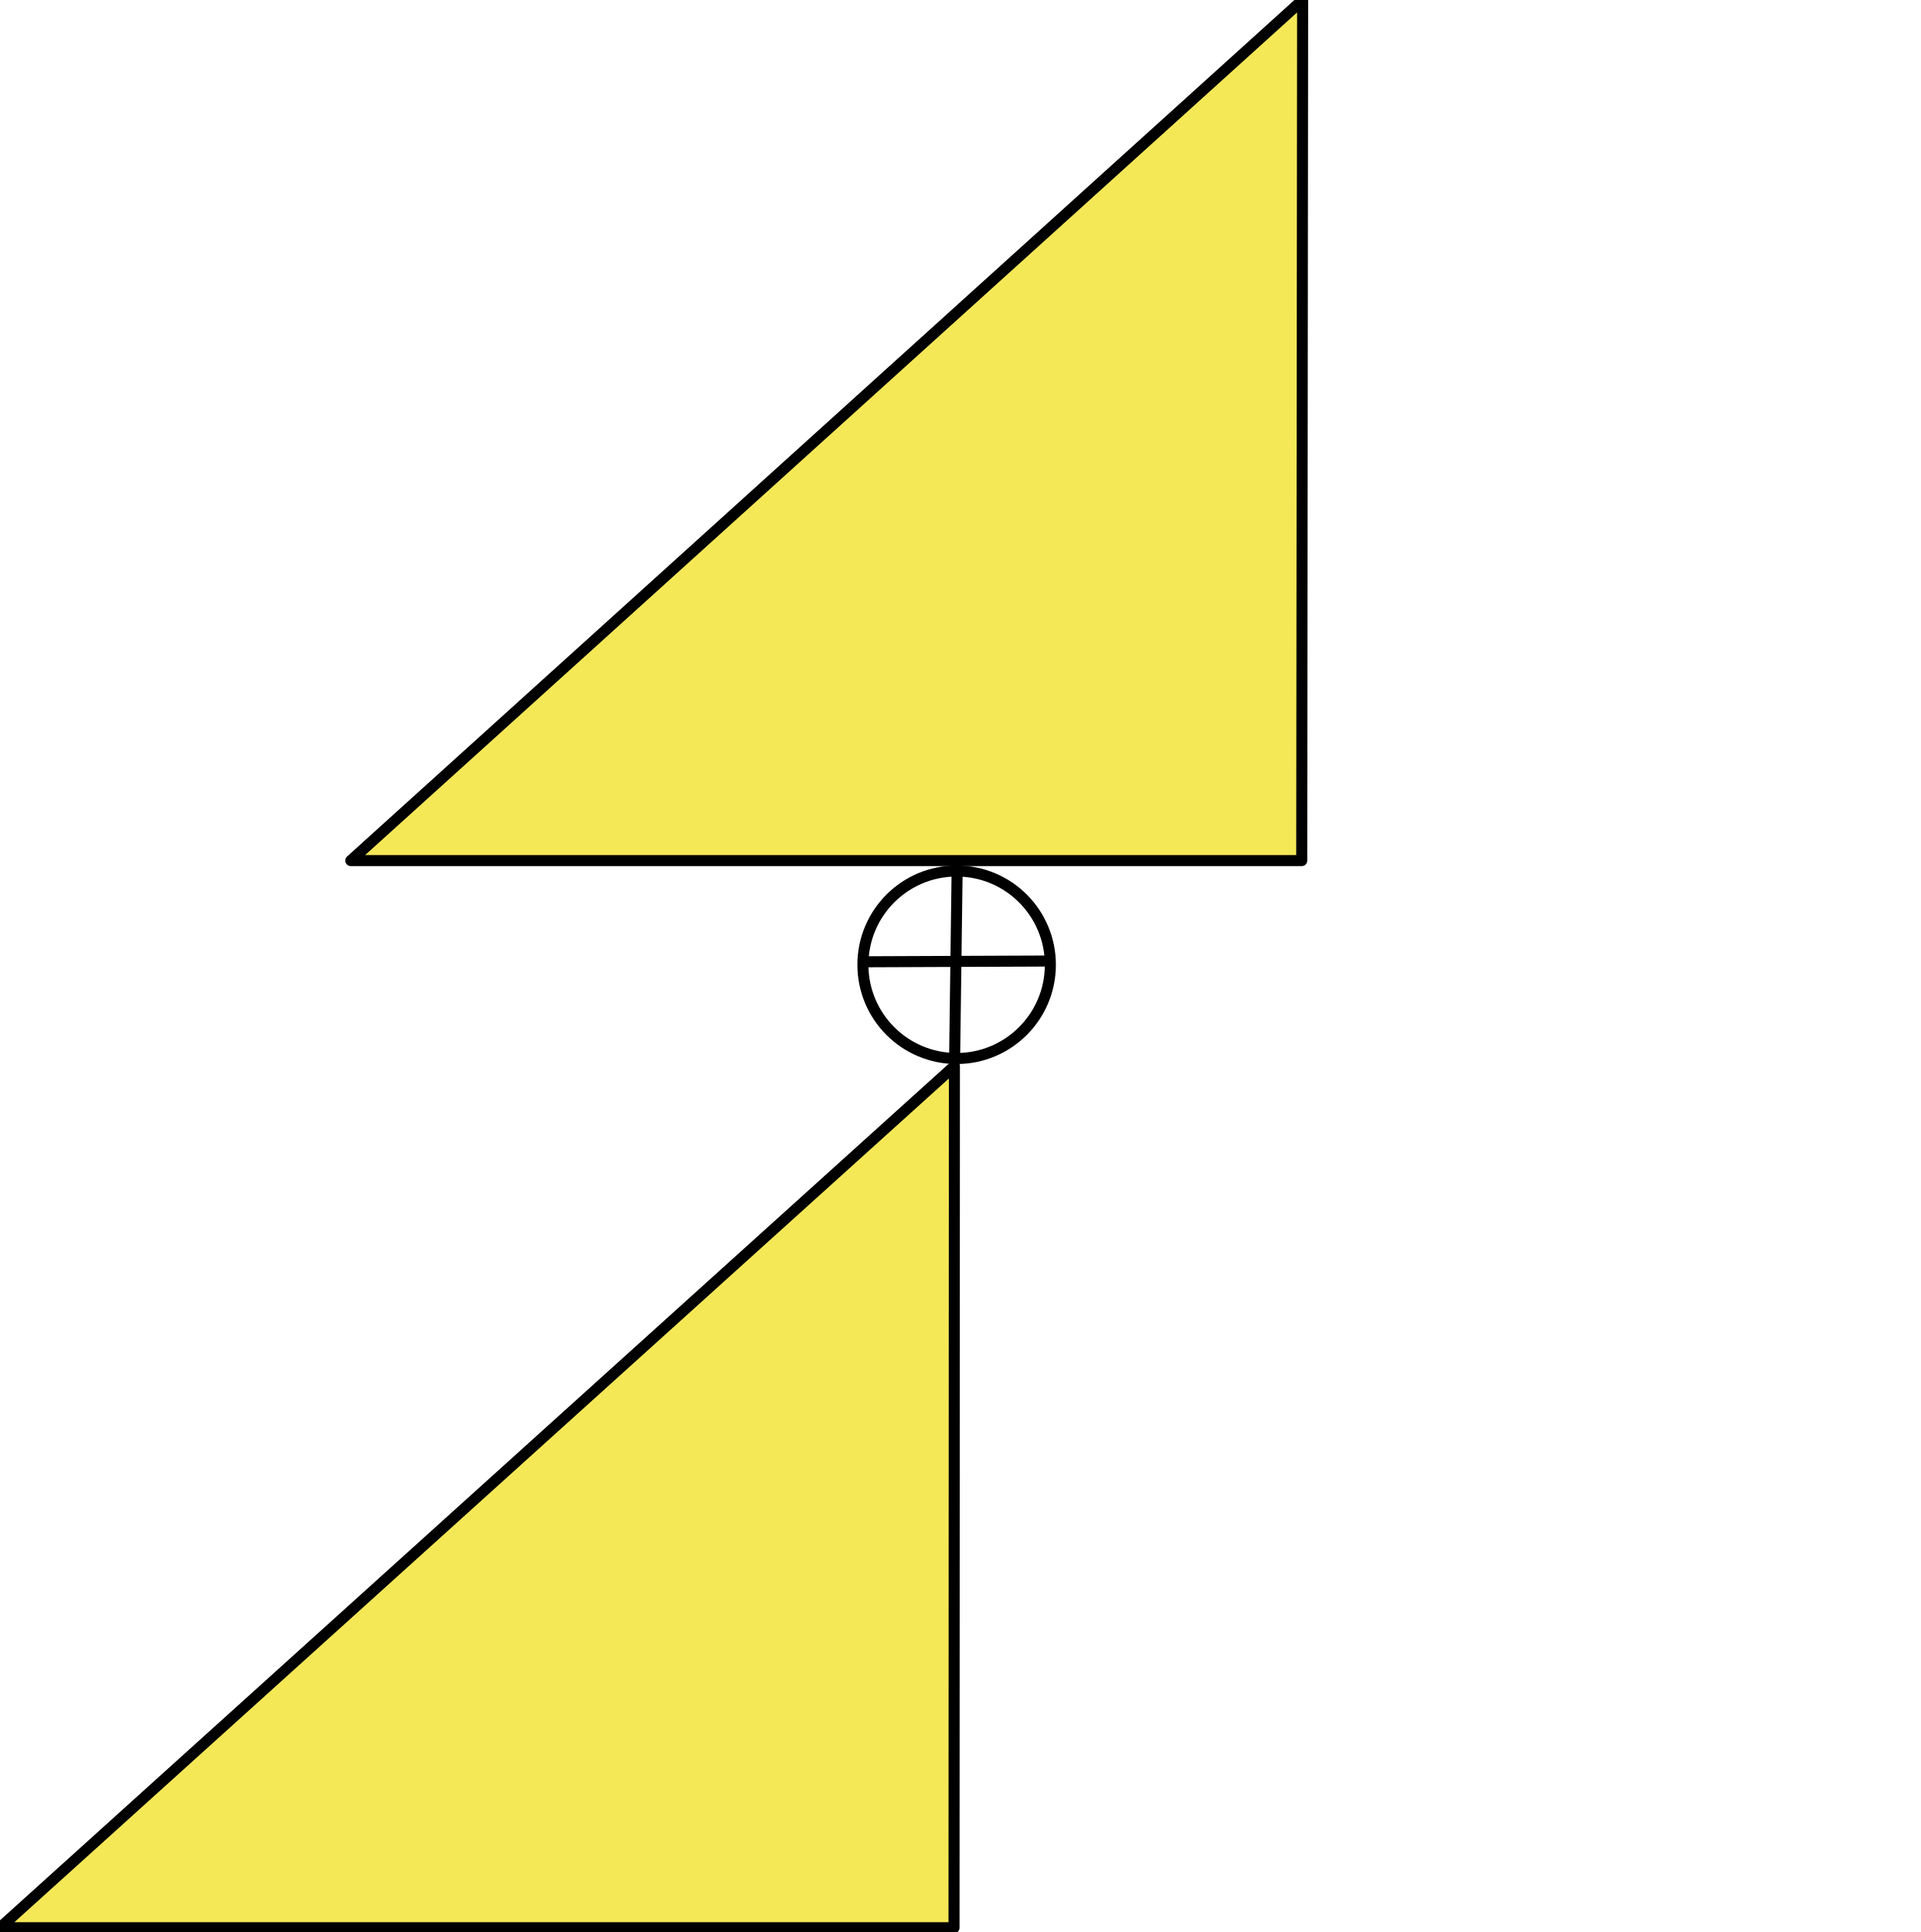
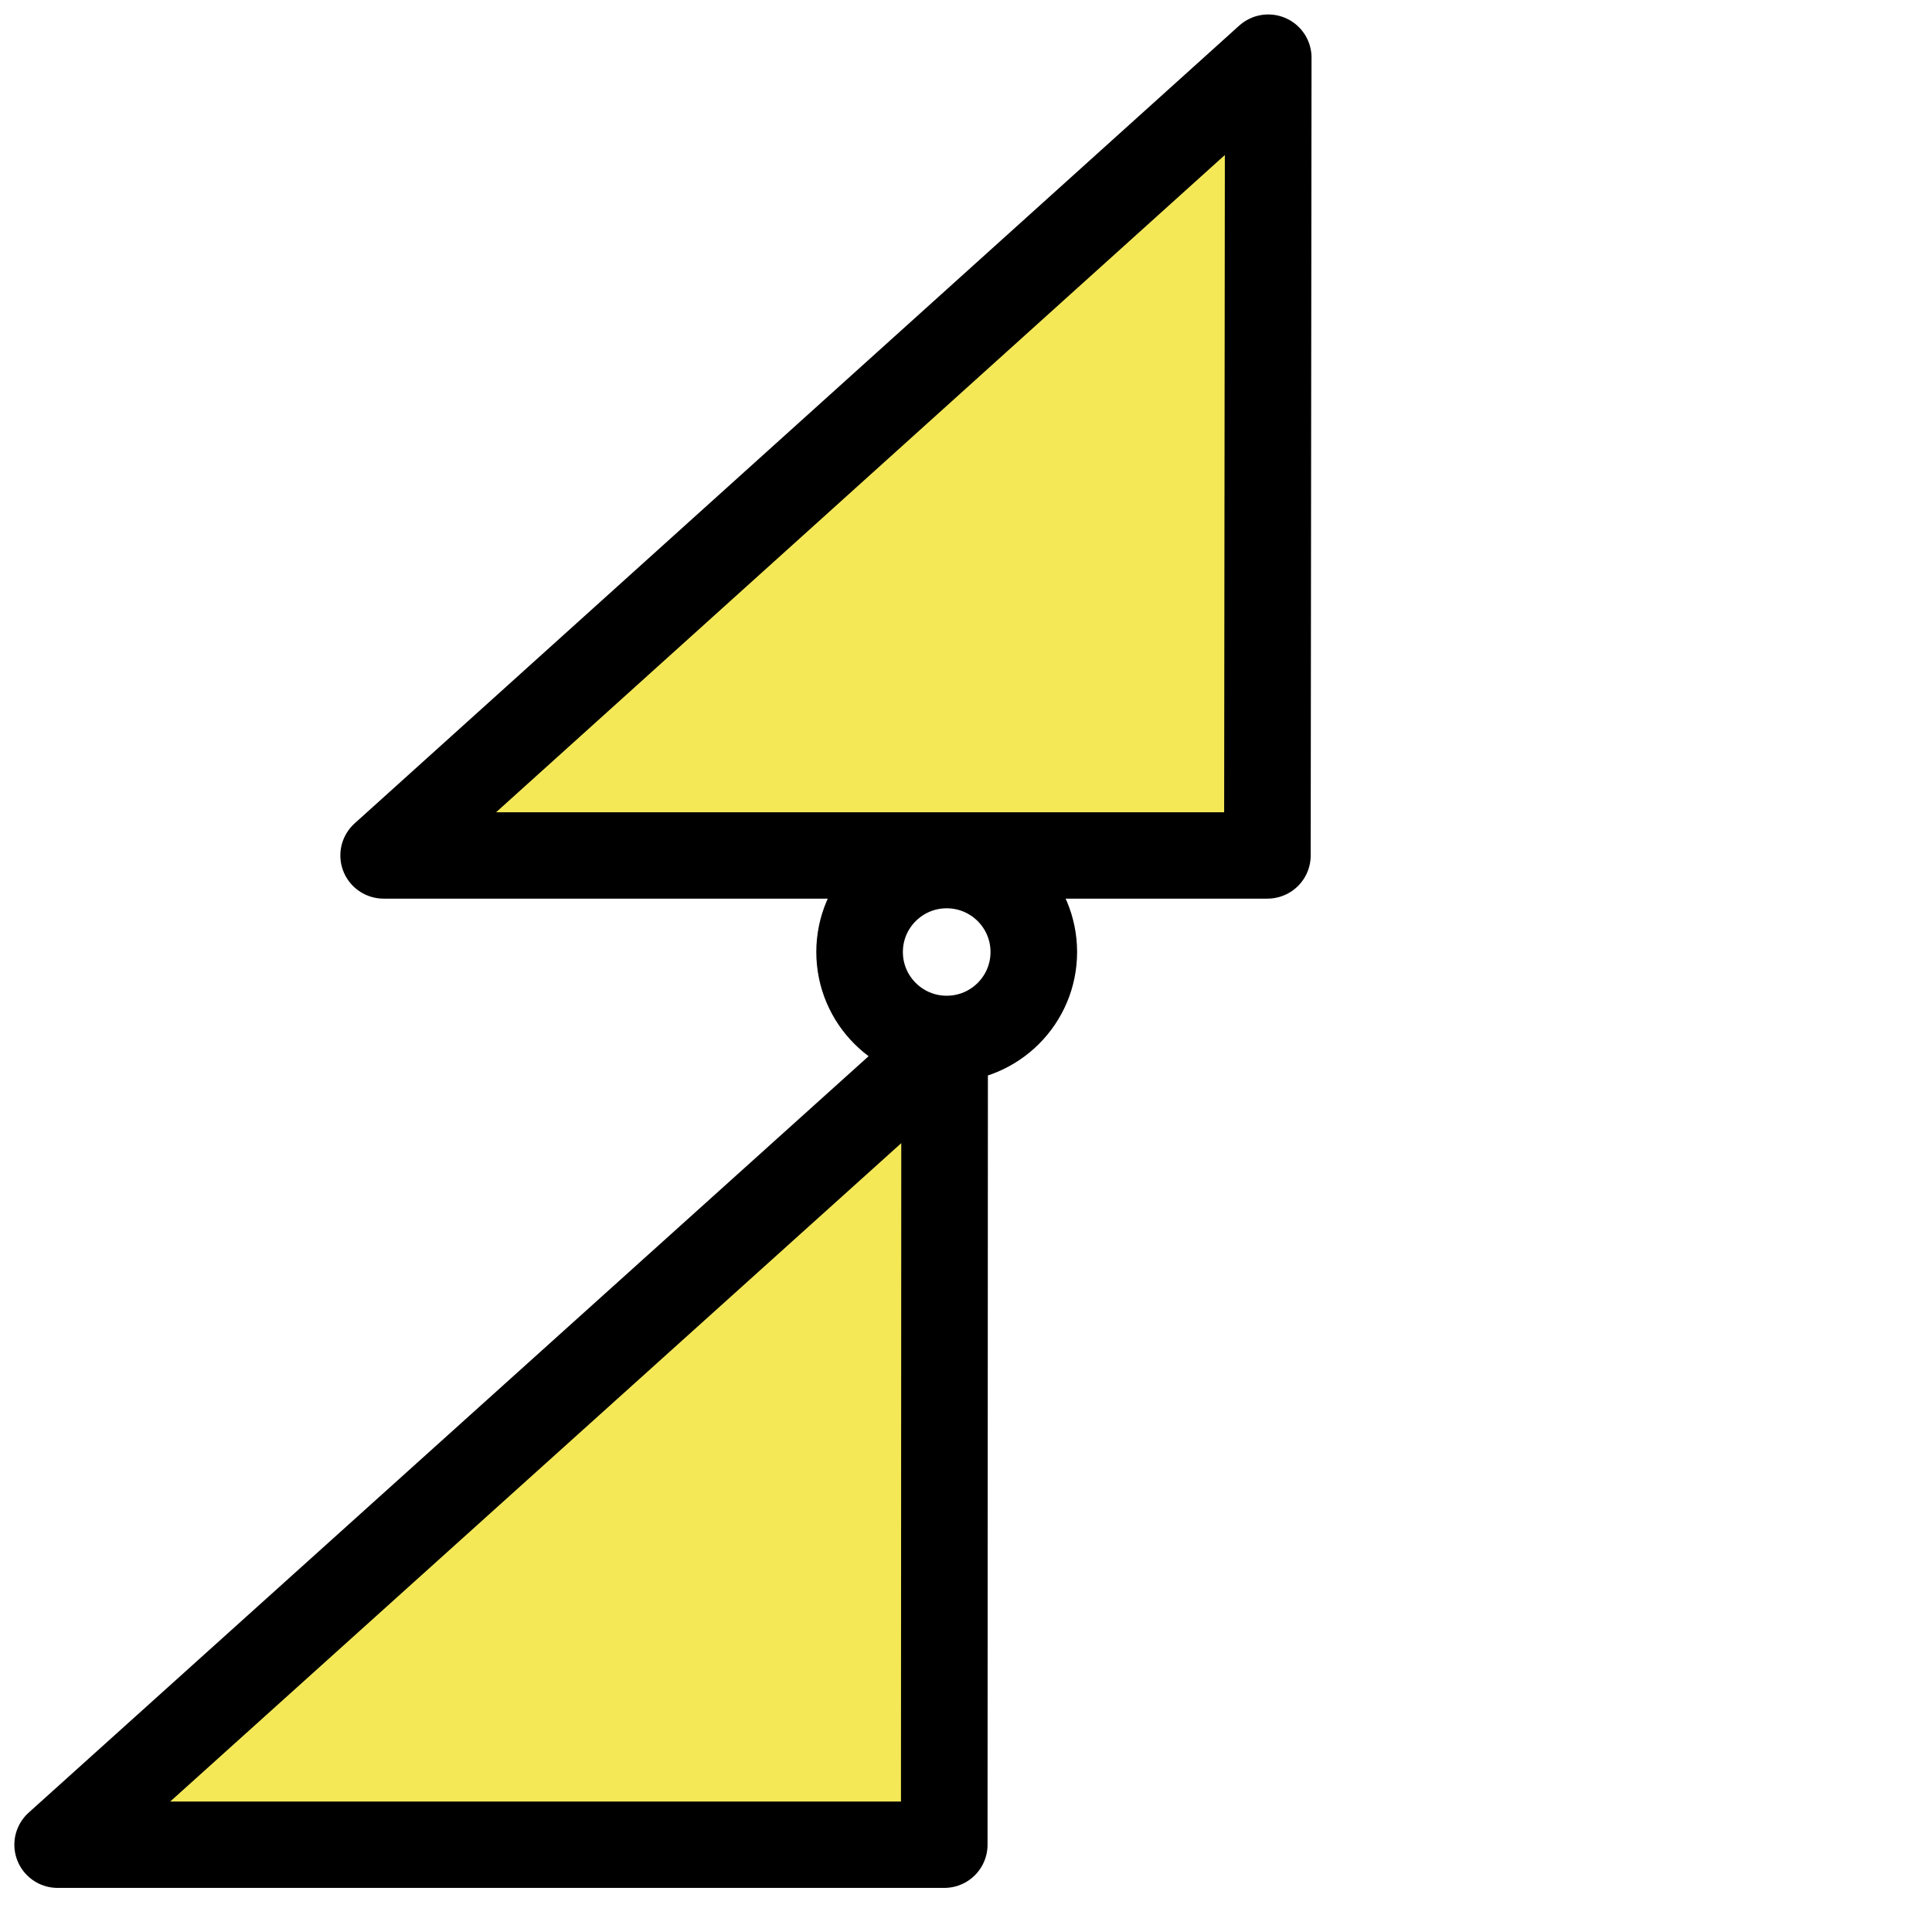
- <svg xmlns="http://www.w3.org/2000/svg" width="100%" height="100%" viewBox="0 0 174 175" version="1.1" xml:space="preserve" style="fill-rule:evenodd;clip-rule:evenodd;stroke-linecap:round;stroke-linejoin:round;stroke-miterlimit:1.5;">
-   <path d="M0,174.614L86.458,96.564L86.422,174.614L0,174.614Z" style="fill:rgb(245,232,87);stroke:black;stroke-width:1px;" />
-   <path d="M31.776,77.953L118.003,0L117.921,77.953L31.776,77.953Z" style="fill:rgb(245,232,87);stroke:black;stroke-width:1px;" />
-   <g transform="matrix(1,0,0,1,27.5293,0.0542056)">
-     <circle cx="59.131" cy="87.334" r="8.491" style="fill:none;stroke:black;stroke-width:1px;" />
+ <svg xmlns="http://www.w3.org/2000/svg" width="100%" height="100%" viewBox="0 0 19 19" version="1.1" xml:space="preserve" style="fill-rule:evenodd;clip-rule:evenodd;stroke-linecap:round;stroke-linejoin:round;stroke-miterlimit:1.5;">
+   <g transform="matrix(0.100891,0,0,0.100649,0.566929,0.566929)">
+     <path d="M31.776,77.953L118.003,0L117.921,77.953L31.776,77.953Z" style="fill:rgb(245,232,87);stroke:black;stroke-width:8.44px;" />
  </g>
-   <g transform="matrix(1,0,0,1,27.3732,-0.095505)">
-     <path d="M59.33,79.082L59.111,95.415" style="fill:none;stroke:black;stroke-width:1px;" />
+   <g transform="matrix(0.100891,0,0,0.100649,3.3444,0.572385)">
+     <circle cx="59.131" cy="87.334" r="8.491" style="fill:none;stroke:black;stroke-width:8.44px;" />
  </g>
-   <g transform="matrix(1,0,0,1,27.3732,-0.095505)">
-     <path d="M51.218,87.212L67.179,87.147" style="fill:none;stroke:black;stroke-width:1px;" />
+   <g transform="matrix(0.100891,0,0,0.100649,0.566929,0.566929)">
+     <path d="M0,174.614L86.458,96.564L86.422,174.614L0,174.614Z" style="fill:rgb(245,232,87);stroke:black;stroke-width:8.44px;" />
  </g>
</svg>
